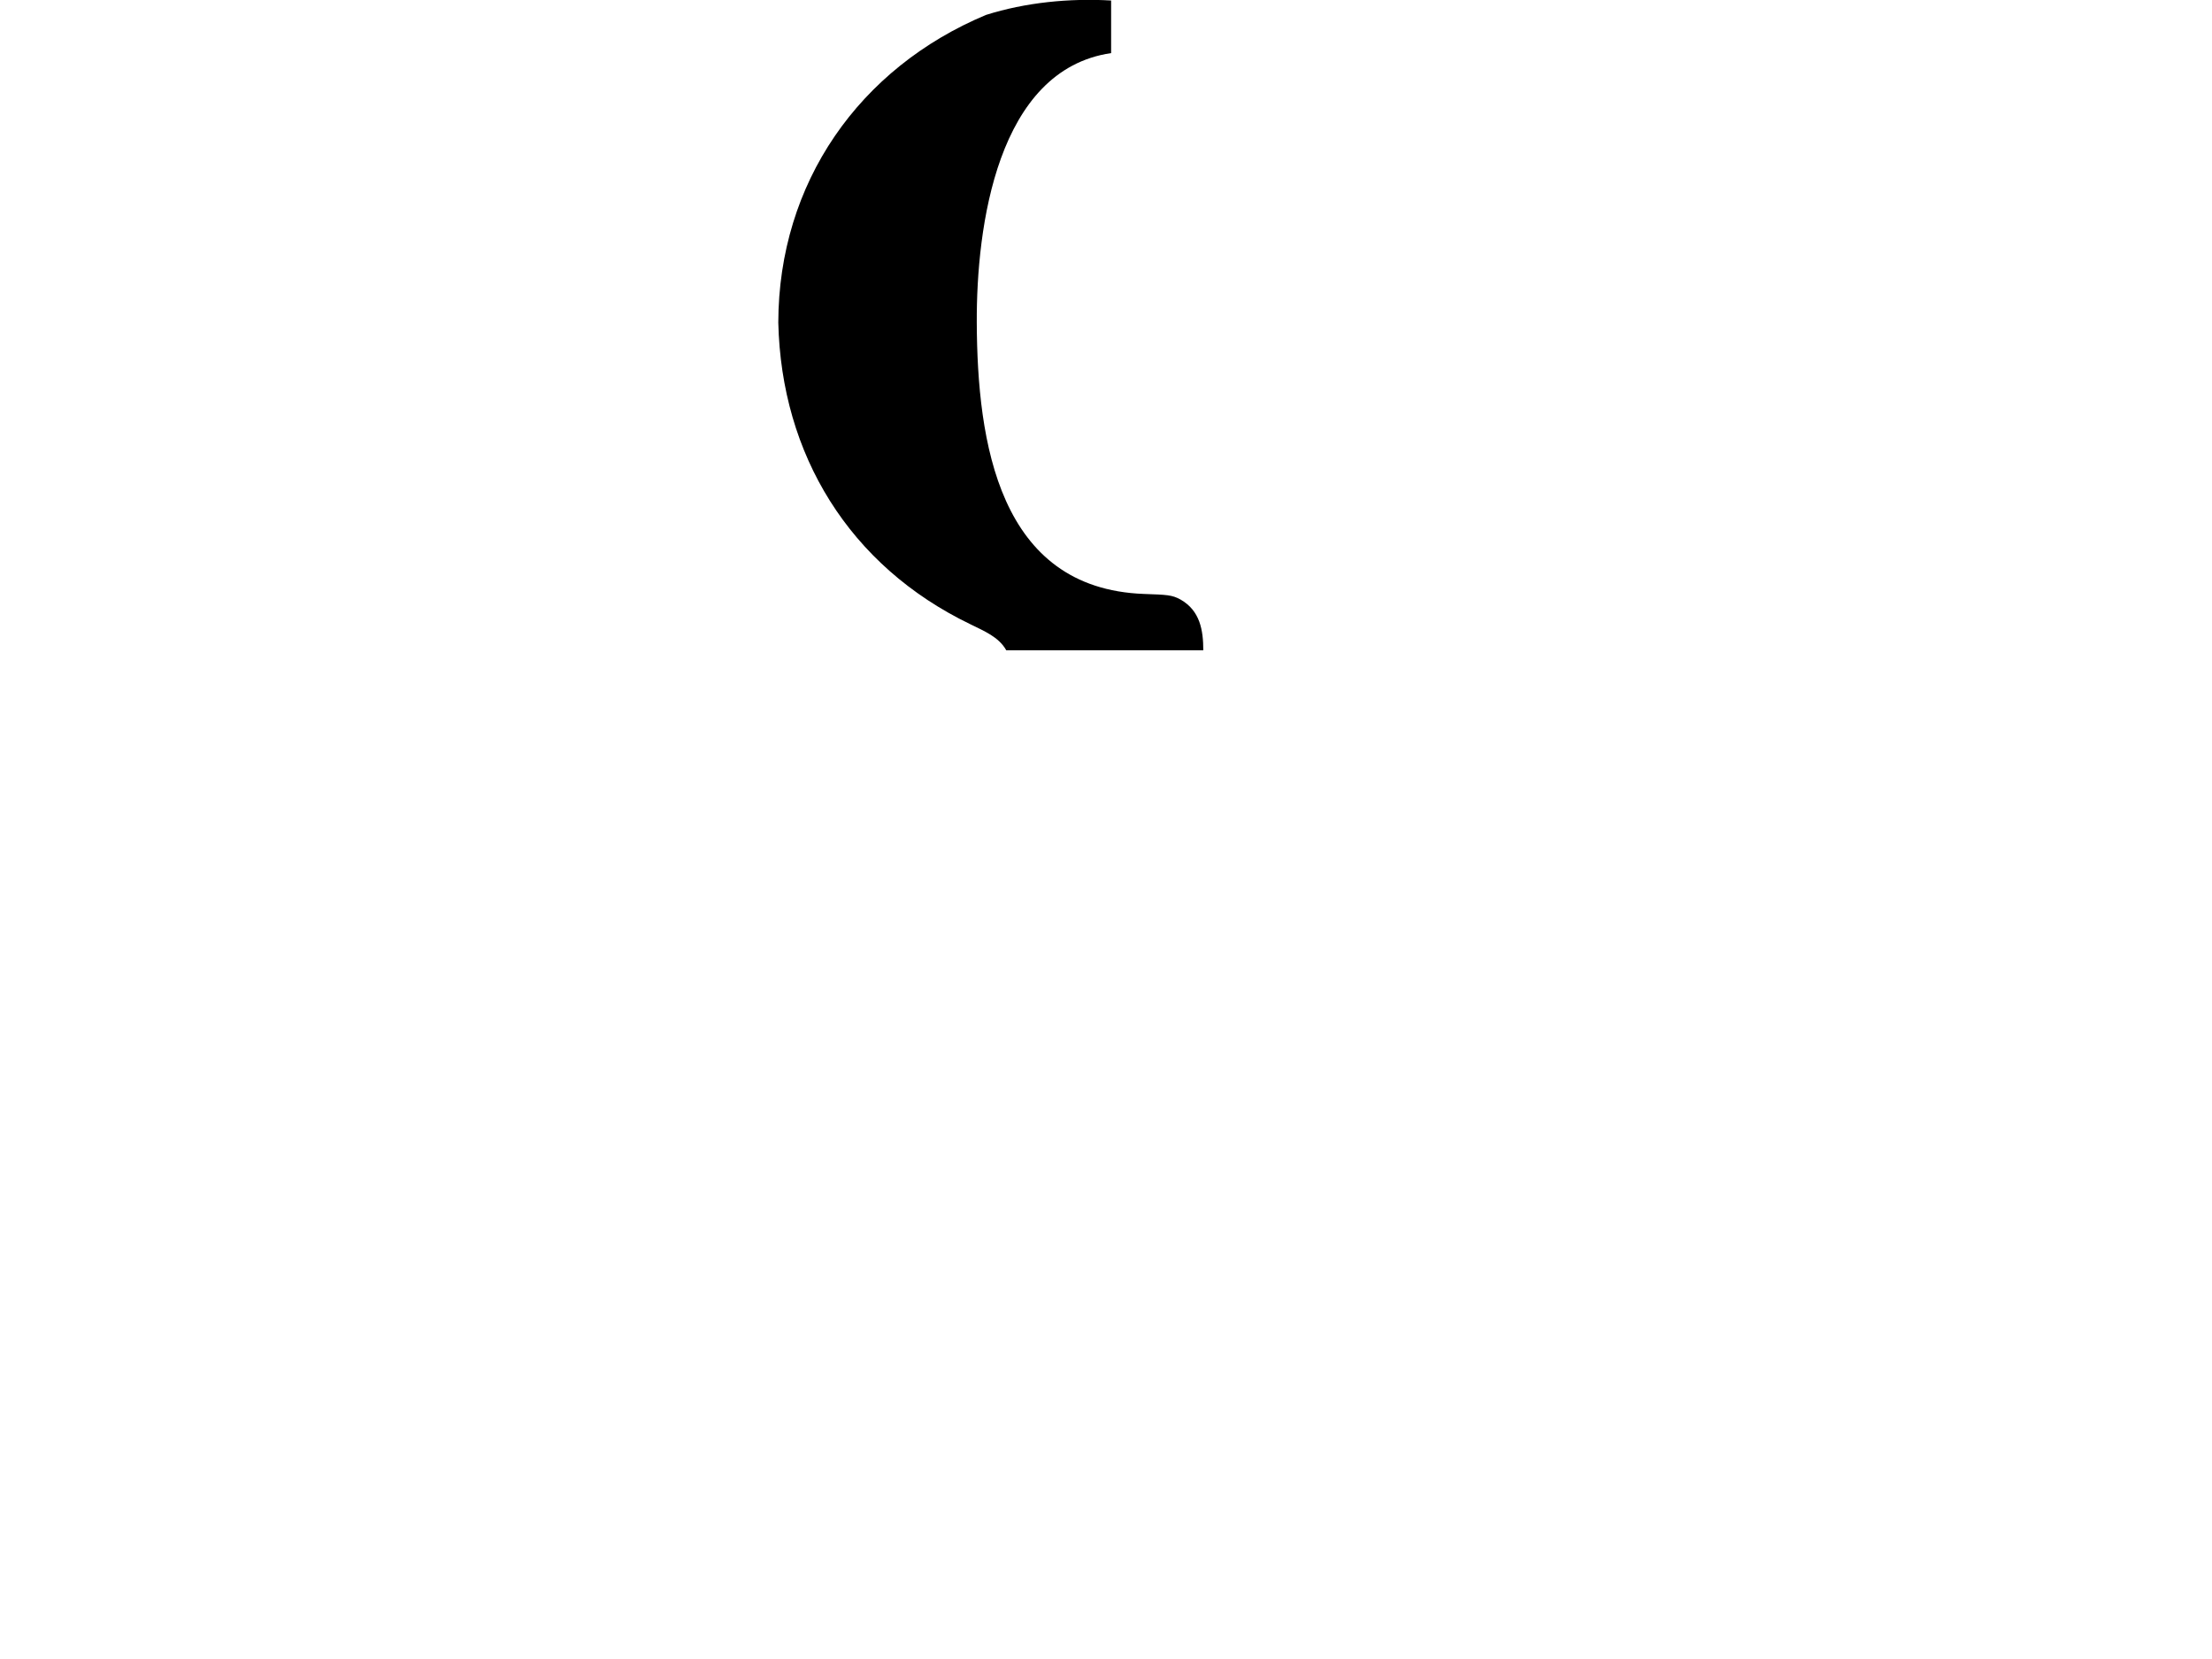
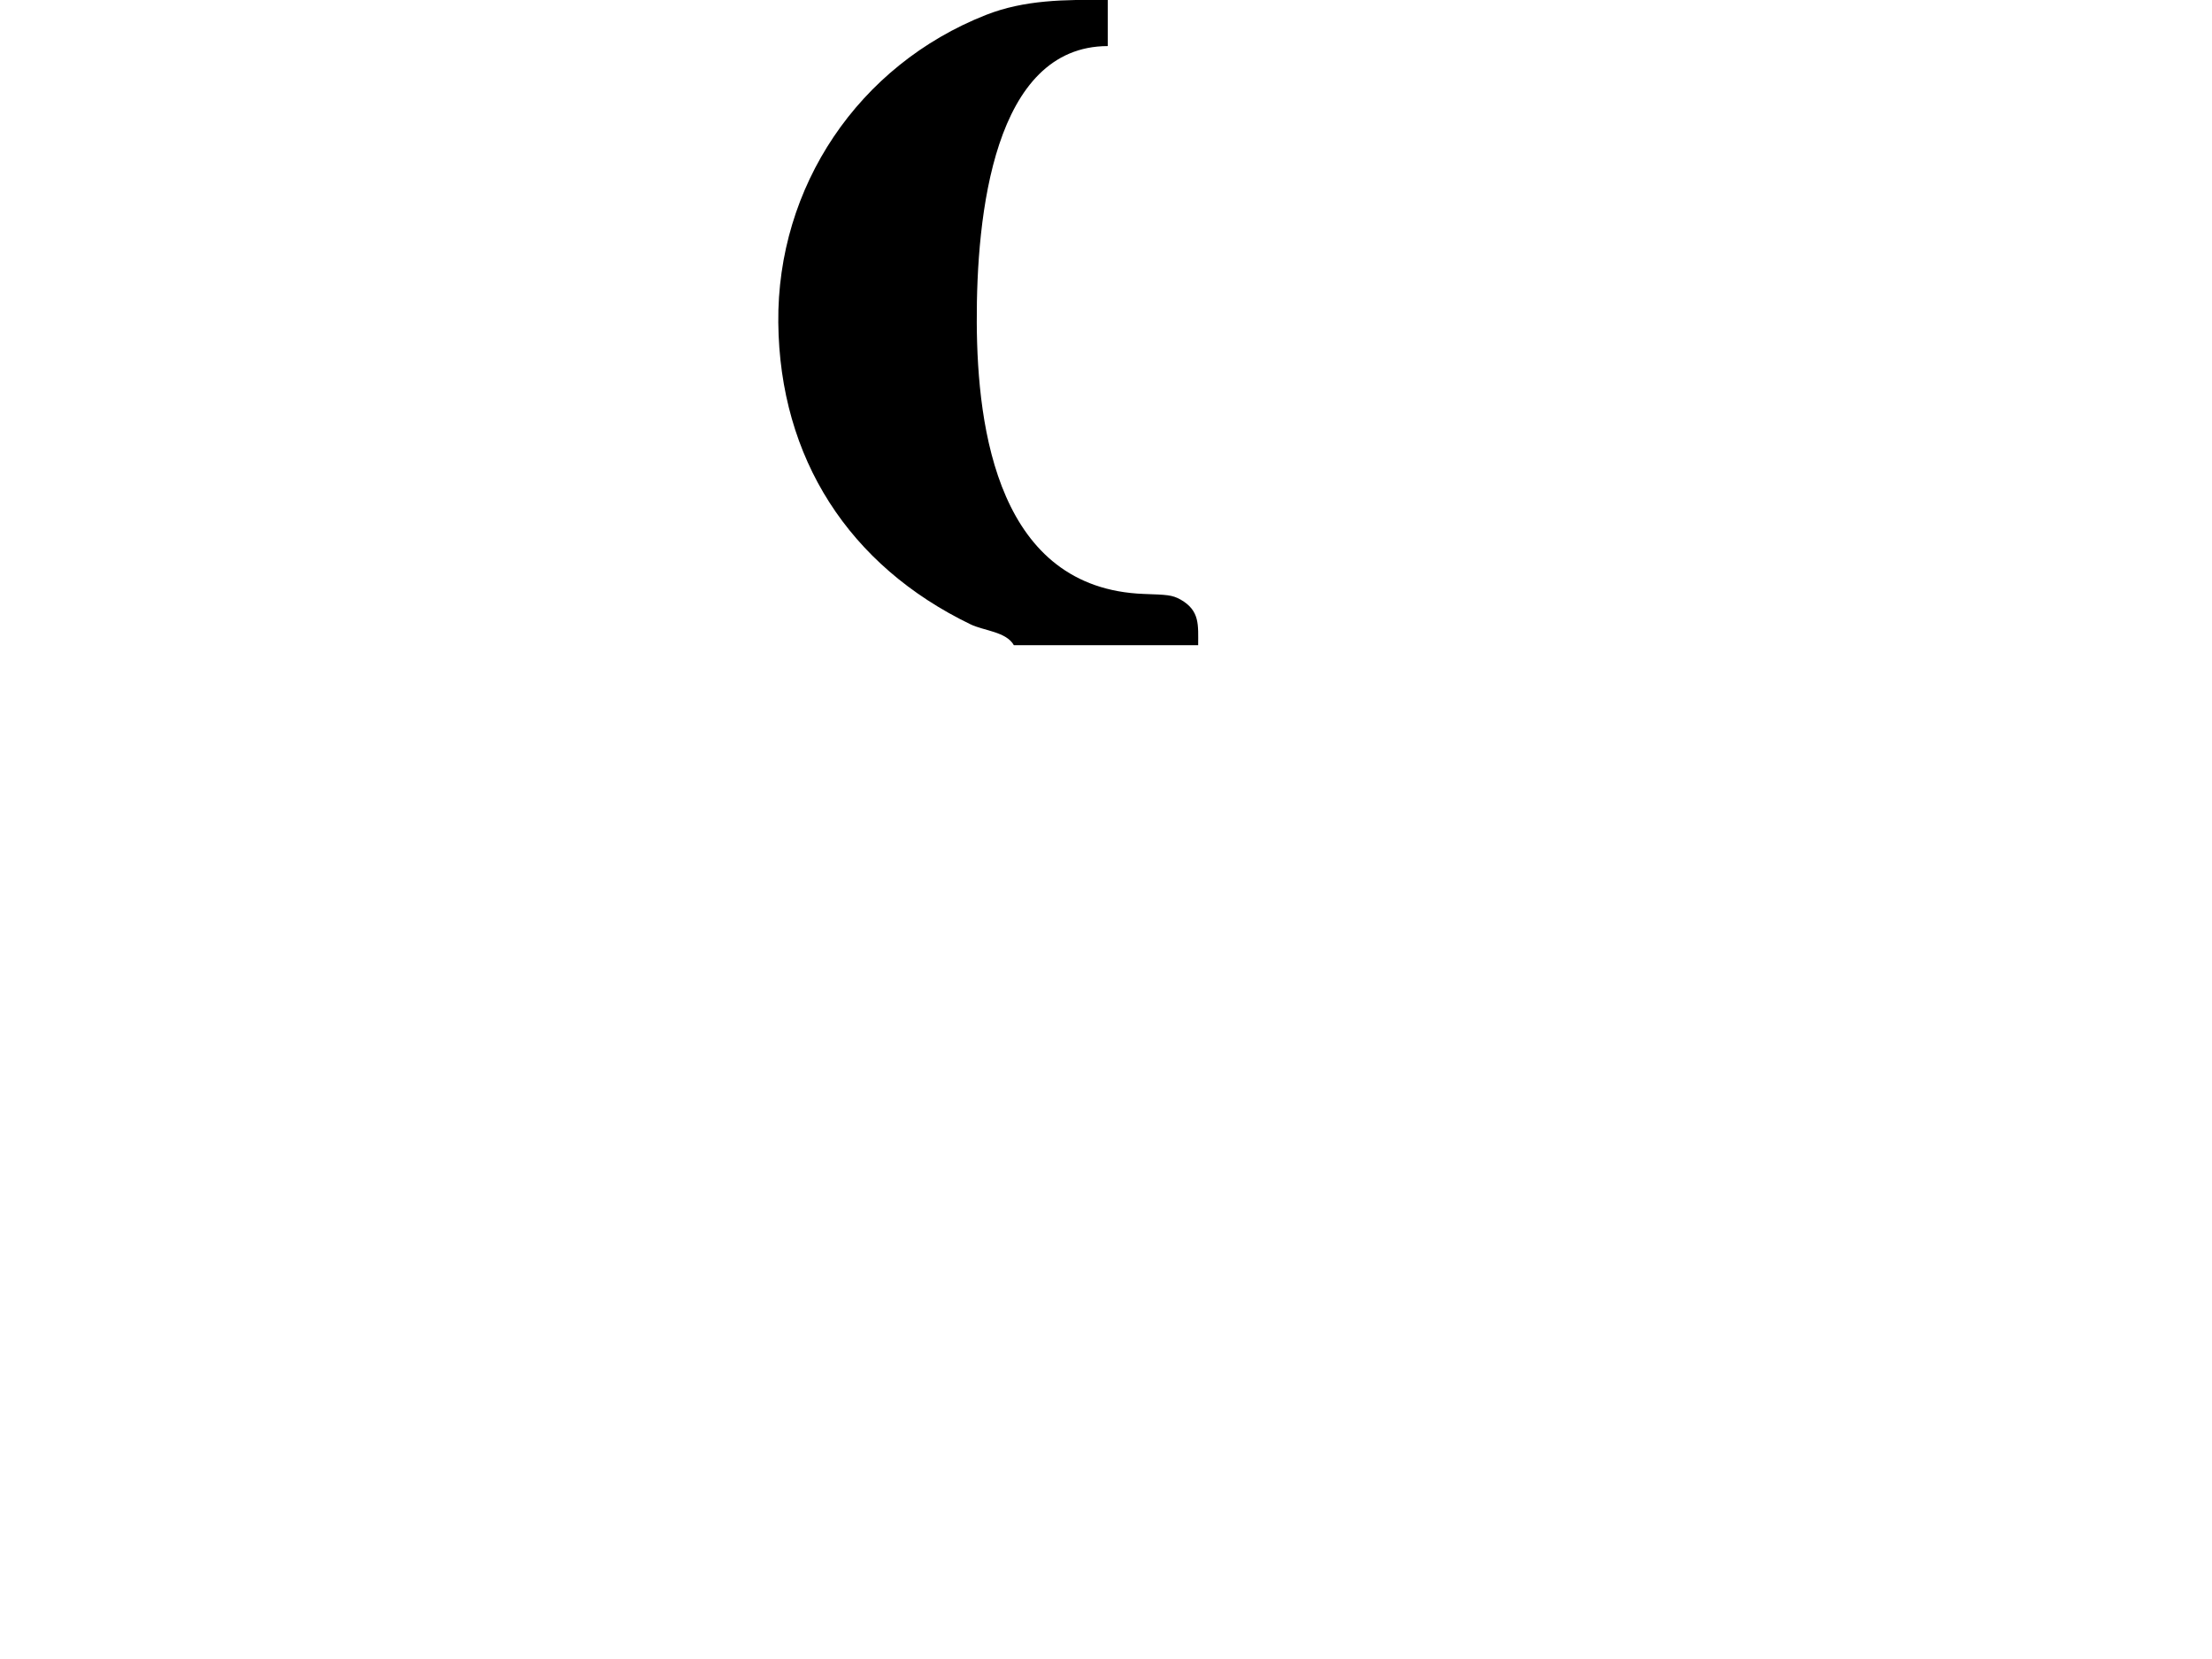
<svg xmlns="http://www.w3.org/2000/svg" version="1.0" width="864" height="648">
-   <path d="M 379.111,243.874 C 331.639,221.029 305.172,177.448 304,126 C 304.109,71.363 335.637,26.536 385.131,5.827 C 400.596,0.949 417.733,-0.746 434,0.201 L 434,20.74 C 389.428,27.265 381.357,88.665 381.524,126 C 381.733,172.574 390.024,229.932 446.864,231.994 C 455.731,232.316 457.801,232.322 461.212,234.239 C 468.732,238.581 470,246.155 470,254 L 393.046,254 C 390.127,248.747 384.266,246.438 379.111,243.874 z" />
+   <path d="M 379.111,243.874 C 331.669,220.968 304.531,179.043 304,126 303.469,72.957 335.249,25.476 385.131,5.827 400.208,-0.111 416.034,-0.189 432.68,0 l 0,18 c -44.572,0.077 -51.344,66.046 -51.156,108 0.188,41.954 8.5,103.932 65.339,105.994 8.867,0.322 10.937,0.328 14.348,2.245 C 468.732,238.581 468,244.155 468,252 l -72,0 c -2.919,-5.253 -11.705,-5.623 -16.889,-8.126 z" />
</svg>
